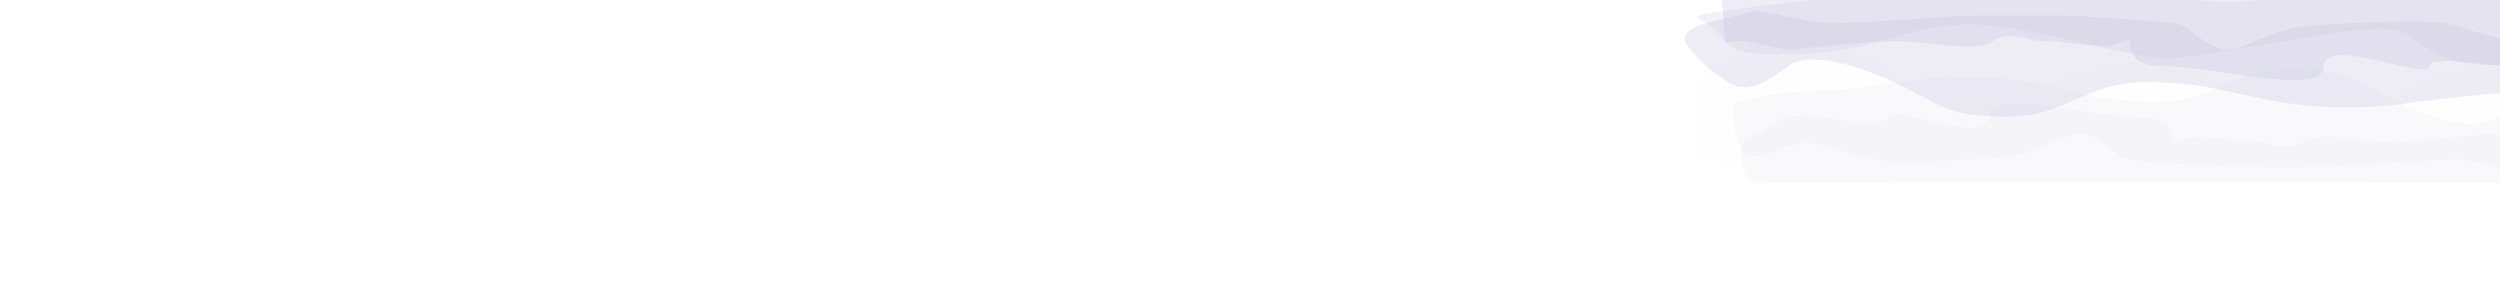
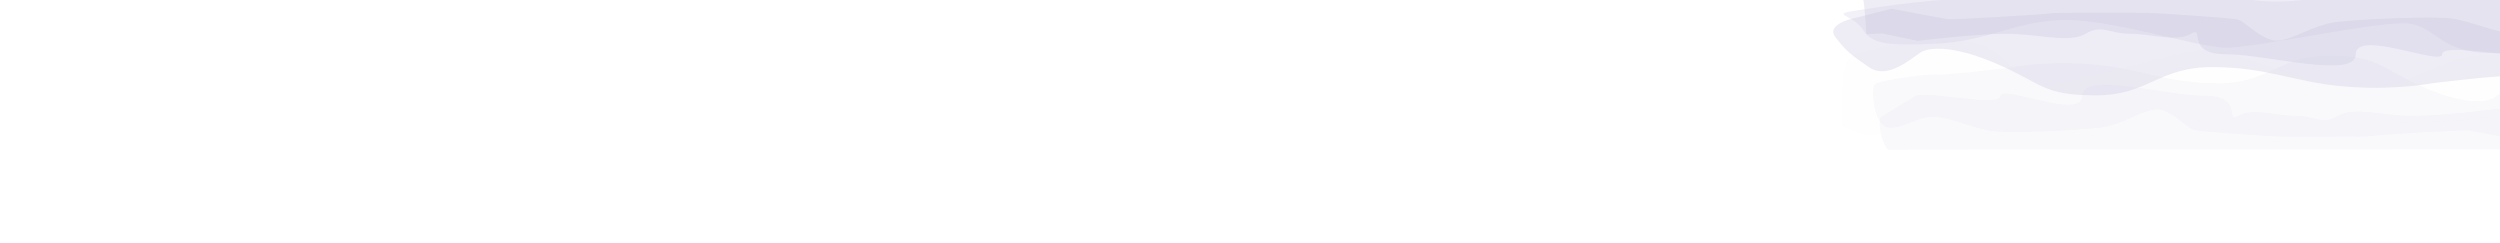
- <svg xmlns="http://www.w3.org/2000/svg" version="1.1" x="0px" y="0px" width="9111px" height="1080px" viewBox="0 0 9111 1080" enable-background="new 0 0 9111 1080" xml:space="preserve">
+ <svg xmlns="http://www.w3.org/2000/svg" version="1.1" x="0px" y="0px" width="11143px" height="1080px" viewBox="0 0 11143 1080" enable-background="new 0 0 11143 1080" xml:space="preserve">
  <g id="sky_x5F_LFTtoRT">
    <g>
-       <path opacity="0.2" fill="#BFB7D5" d="M9511.637-52.037c-28.178-2.021-221.9,24.244-380.4,18.183    c-158.499-6.061-457.887-42.427-602.298-32.326s-158.499,60.61-376.877,72.732s-475.499-94.956-619.91-76.773    c-144.412,18.183-376.878,56.569-655.133,58.59c-278.255,2.021-517.766,40.407-637.521,58.59    c-119.755,18.183-10.566,18.183,31.7,84.854c42.267,66.671,112.71,72.733,331.088,62.631s341.655-96.976,552.988-105.058    c211.333-8.082,598.777,119.2,729.099,123.241s704.445-125.262,824.199-107.079c119.756,18.184,137.366,129.302,362.788,131.323    c225.423,2.02,436.756-22.224,500.155-44.448c63.399-22.224,52.831-216.176,42.267-218.197    C9603.215-27.793,9511.637-52.037,9511.637-52.037z" />
-       <path opacity="0.1" fill="#C5C2DD" d="M9247.021,518.222l-151.124-32.39c0,0-240.016,31.04-373.363,31.04    c-133.35,0-263.355-42.512-333.364,0c-70.004,42.513-100.008,0-188.903,0c-88.897,0-193.351-37.788-255.58,0    c-62.228,37.789,26.668-89.073-146.679-89.073s-548.937-110.667-548.937,0c0,110.667-364.472-52.635-364.472,0    s-336.699-24.968-377.815,0c-41.116,24.968-128.896,78.276-152.235,92.447c-23.332,14.171,5.556,150.48,36.67,147.781    c31.113-2.699,2940.253,0,2935.813-4.049c-4.444-4.049-13.336-148.456-13.336-148.456L9247.021,518.222z" />
-       <path opacity="0.1" fill="#C5C2DD" d="M9349.256,588.844l-142.233,37.166c0,0-208.907-41.077-235.575-44.99    c-26.676-3.912-428.927,21.518-437.818,25.43c-8.89,3.912-382.253,1.957-402.256,1.957c-20.003,0-353.367-21.518-384.476-29.342    c-31.114-7.824-104.453-95.85-168.907-91.938c-64.448,3.912-146.679,66.508-242.242,80.201    c-95.563,13.692-413.368,27.386-493.38,15.649c-80.005-11.736-180.013-60.64-255.572-62.596    c-75.565-1.956-140.013,56.727-204.468,46.947c-64.448-9.78-75.56-176.05-57.777-191.699    c17.778-15.649,224.459-46.947,273.356-43.035c48.891,3.912,328.918-31.298,328.918-31.298s164.456-33.254,375.583-13.693    c211.133,19.561,313.361,82.157,546.717,84.113c233.355,1.956,273.355-123.235,495.599-123.235    c222.238,0,224.465,48.903,408.924,133.016c184.458,84.113,293.358,80.201,333.365,52.815    c39.999-27.386,137.785-117.367,213.346-64.552c75.565,52.815,100.013,72.376,144.46,133.016    C9489.265,563.415,9349.256,588.844,9349.256,588.844z" />
-       <path opacity="0.1" fill="#F8F0F3" d="M6281.286,602.76c26.674,2.936,210.041-35.213,360.073-26.409    c150.026,8.804,433.412,61.624,570.101,46.952c136.696-14.674,150.032-88.035,356.737-105.642    c206.706-17.607,450.08,137.921,586.775,111.509c136.695-26.41,356.735-82.164,620.114-85.099    c263.384-2.935,490.089-58.69,603.446-85.1c113.355-26.41,10.003-26.41-30.004-123.248    c-40.006-96.838-106.686-105.642-313.396-90.969c-206.705,14.673-323.392,140.854-523.43,152.593    c-200.033,11.738-566.772-173.134-690.125-179.003c-123.358-5.869-666.796,181.938-780.147,155.527    c-113.356-26.41-130.023-187.806-343.4-190.741c-213.37-2.935-413.41,32.279-473.423,64.559    c-60.008,32.279-50.007,313.988-40.005,316.922C6194.604,567.547,6281.286,602.76,6281.286,602.76z" />
+       <path opacity="0.2" fill="#BFB7D5" d="M11543.637-52.037c-28.178-2.021-221.9,24.244-380.4,18.183    c-158.499-6.061-457.887-42.427-602.298-32.326s-158.499,60.61-376.877,72.732s-475.499-94.956-619.91-76.773    s-376.878,56.569-655.133,58.59s-517.766,40.407-637.521,58.59c-119.756,18.183-10.566,18.183,31.699,84.854    c42.267,66.671,112.711,72.733,331.088,62.631c218.379-10.102,341.656-96.976,552.988-105.058    c211.334-8.082,598.777,119.2,729.1,123.241s704.444-125.262,824.198-107.079c119.756,18.184,137.366,129.302,362.788,131.323    c225.423,2.02,436.756-22.224,500.155-44.448c63.399-22.224,52.831-216.176,42.267-218.197    C11635.215-27.793,11543.637-52.037,11543.637-52.037z" />
+       <path opacity="0.1" fill="#C5C2DD" d="M11279.021,518.222l-151.124-32.39c0,0-240.016,31.04-373.363,31.04    c-133.35,0-263.355-42.512-333.364,0c-70.004,42.513-100.008,0-188.903,0c-88.897,0-193.351-37.788-255.579,0    c-62.229,37.789,26.668-89.073-146.68-89.073s-548.937-110.667-548.937,0c0,110.667-364.472-52.635-364.472,0    s-336.699-24.968-377.814,0c-41.116,24.968-128.896,78.276-152.235,92.447c-23.332,14.171,5.556,150.48,36.671,147.781    c31.113-2.699,2940.253,0,2935.813-4.049c-4.444-4.049-13.336-148.456-13.336-148.456L11279.021,518.222z" />
+       <path opacity="0.1" fill="#C5C2DD" d="M11381.256,588.844l-142.233,37.166c0,0-208.907-41.077-235.575-44.99    c-26.676-3.912-428.927,21.518-437.818,25.43c-8.89,3.912-382.254,1.957-402.256,1.957c-20.004,0-353.367-21.518-384.477-29.342    c-31.113-7.824-104.453-95.85-168.906-91.938c-64.448,3.912-146.68,66.508-242.242,80.201s-413.368,27.386-493.38,15.649    c-80.005-11.736-180.013-60.64-255.572-62.596c-75.565-1.956-140.013,56.727-204.468,46.947    c-64.448-9.78-75.56-176.05-57.777-191.699c17.778-15.649,224.46-46.947,273.356-43.035    c48.892,3.912,328.919-31.298,328.919-31.298s164.455-33.254,375.582-13.693c211.134,19.561,313.361,82.157,546.717,84.113    s273.355-123.235,495.6-123.235c222.238,0,224.465,48.903,408.924,133.016c184.458,84.113,293.358,80.201,333.365,52.815    c39.999-27.386,137.785-117.367,213.346-64.552c75.565,52.815,100.013,72.376,144.46,133.016    C11521.265,563.415,11381.256,588.844,11381.256,588.844z" />
+       <path opacity="0.1" fill="#F8F0F3" d="M8313.285,602.76c26.675,2.936,210.041-35.213,360.073-26.409    c150.026,8.804,433.411,61.624,570.101,46.952c136.696-14.674,150.032-88.035,356.736-105.642    c206.706-17.607,450.08,137.921,586.775,111.509c136.695-26.41,356.735-82.164,620.114-85.099    c263.384-2.935,490.089-58.69,603.446-85.1c113.355-26.41,10.003-26.41-30.004-123.248    c-40.006-96.838-106.686-105.642-313.396-90.969c-206.705,14.673-323.392,140.854-523.43,152.593    c-200.033,11.738-566.772-173.134-690.124-179.003c-123.359-5.869-666.797,181.938-780.147,155.527    c-113.356-26.41-130.023-187.806-343.4-190.741c-213.37-2.935-413.409,32.279-473.423,64.559    c-60.009,32.279-50.008,313.988-40.006,316.922S8313.285,602.76,8313.285,602.76z" />
    </g>
    <g id="Layer_97">
      <g>
-         <path opacity="0.3" fill="#C5C2DD" d="M6357.301,149.207l159.658,33.117c0,0,253.574-31.737,394.449-31.737     c140.874,0,278.227,43.466,352.187,0c73.959-43.466,105.656,0,199.572,0s204.268,38.636,270.009,0     c65.742-38.637-28.175,91.072,154.962,91.072c183.137,0,579.933,113.15,579.933,0s385.058,53.815,385.058,0     s355.709,25.528,399.145,0c43.437-25.528,136.179-80.033,160.832-94.521c24.652-14.489-5.869-153.857-38.74-151.097     c-32.871,2.76-3106.285,0-3101.589,4.14s14.087,151.787,14.087,151.787L6357.301,149.207z" />
-         <path opacity="0.3" fill="#C5C2DD" d="M6249.297,77l150.267-38c0,0,220.704,42,248.878,46c28.175,4,453.147-22,462.539-26     s403.84-2,424.972-2s373.317,22,406.188,30c32.871,8,110.352,98,178.441,94c68.09-4,154.962-68,255.922-82s436.712-28,521.236-16     s190.181,62,270.009,64c79.83,2,147.919-58,216.009-48c68.089,10,79.829,180,61.046,196s-237.14,48-288.793,44     c-51.654-4-347.491,32-347.491,32s-173.745,34-396.796,14c-223.052-20-331.056-84-577.587-86c-246.53-2-288.792,126-523.583,126     s-237.139-50-432.015-136c-194.876-86-309.924-82-352.187-54c-42.263,28-145.571,120-225.399,66     c-79.829-54-105.656-74-152.614-136C6101.379,103,6249.297,77,6249.297,77z" />
+         <path opacity="0.3" fill="#C5C2DD" d="M8389.301,149.207l159.658,33.117c0,0,253.574-31.737,394.449-31.737     c140.873,0,278.227,43.466,352.186,0s105.656,0,199.572,0c93.917,0,204.269,38.636,270.01,0     c65.742-38.637-28.175,91.072,154.963,91.072c183.137,0,579.933,113.15,579.933,0s385.058,53.815,385.058,0     s355.709,25.528,399.145,0c43.437-25.528,136.179-80.033,160.832-94.521c24.652-14.489-5.869-153.857-38.74-151.097     c-32.871,2.76-3106.285,0-3101.589,4.14s14.087,151.787,14.087,151.787L8389.301,149.207z" />
+         <path opacity="0.3" fill="#C5C2DD" d="M8281.297,77l150.267-38c0,0,220.704,42,248.878,46c28.176,4,453.146-22,462.539-26     c9.391-4,403.84-2,424.971-2c21.132,0,373.318,22,406.189,30c32.87,8,110.352,98,178.44,94c68.09-4,154.962-68,255.922-82     s436.712-28,521.236-16s190.181,62,270.009,64c79.83,2,147.919-58,216.009-48c68.089,10,79.829,180,61.046,196     s-237.14,48-288.793,44c-51.654-4-347.491,32-347.491,32s-173.745,34-396.796,14c-223.052-20-331.057-84-577.587-86     s-288.792,126-523.583,126s-237.14-50-432.016-136c-194.877-86-309.924-82-352.187-54s-145.571,120-225.399,66     c-79.829-54-105.656-74-152.614-136S8281.297,77,8281.297,77z" />
      </g>
    </g>
  </g>
</svg>
